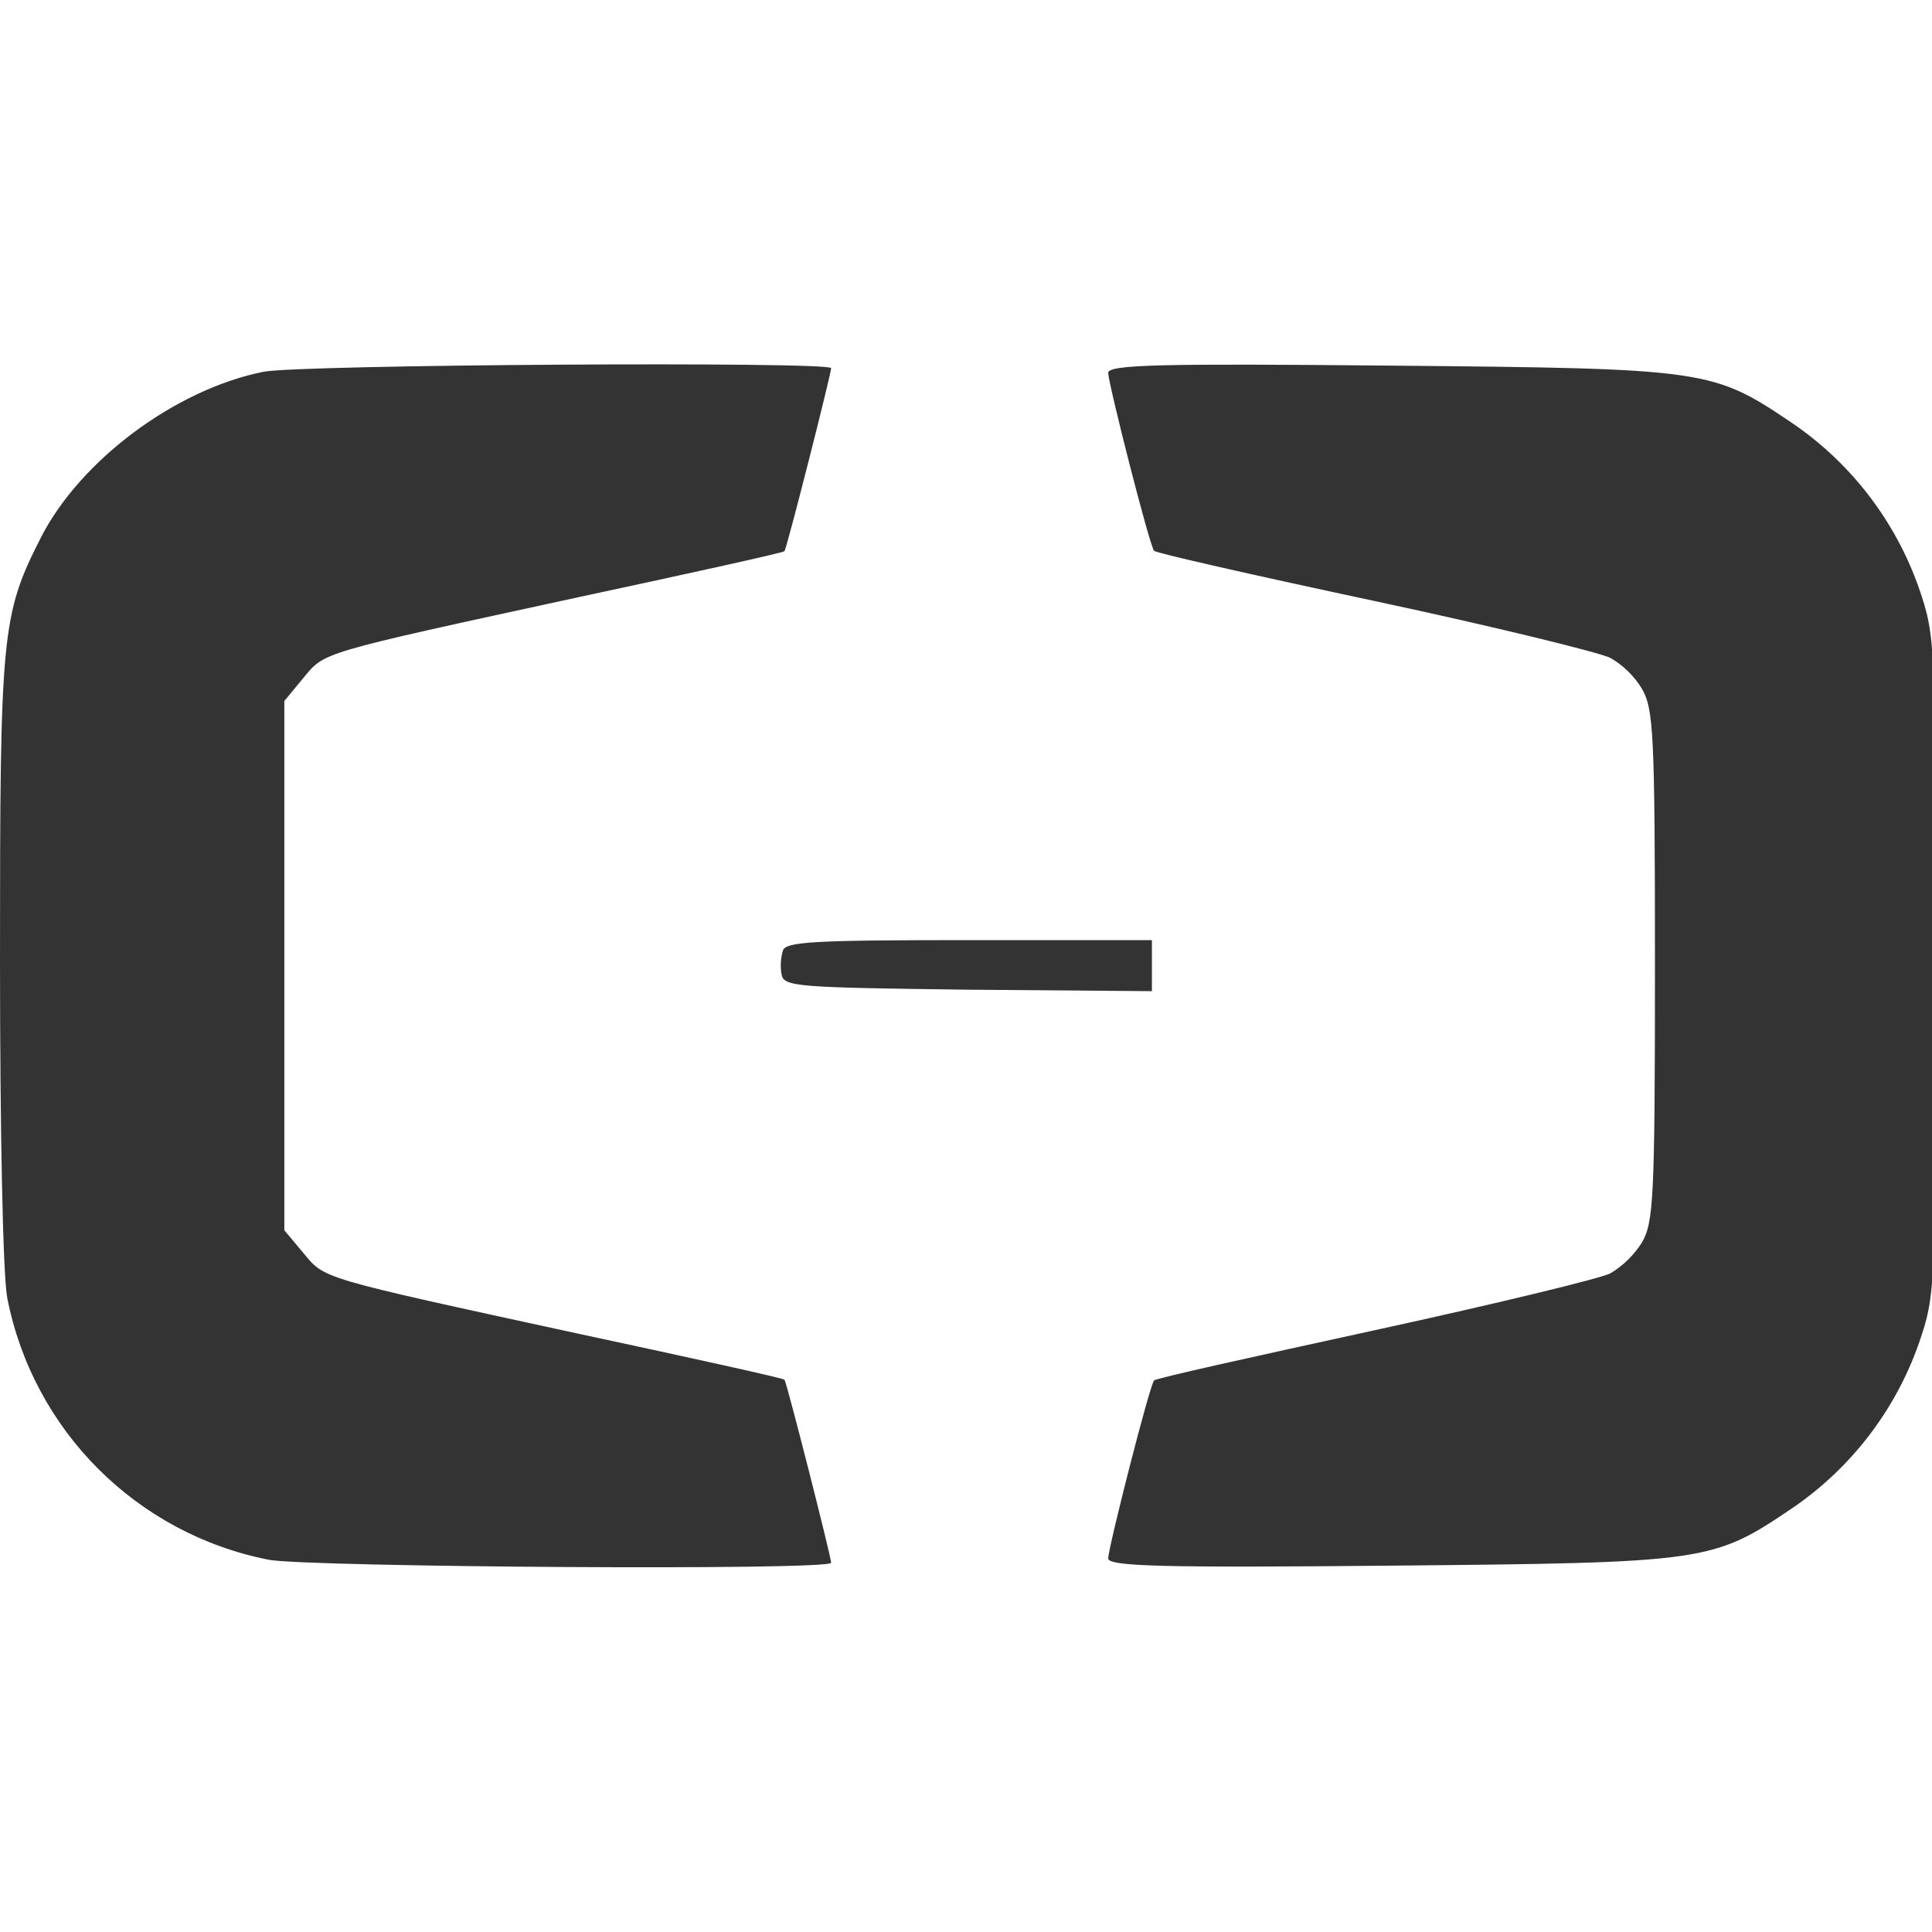
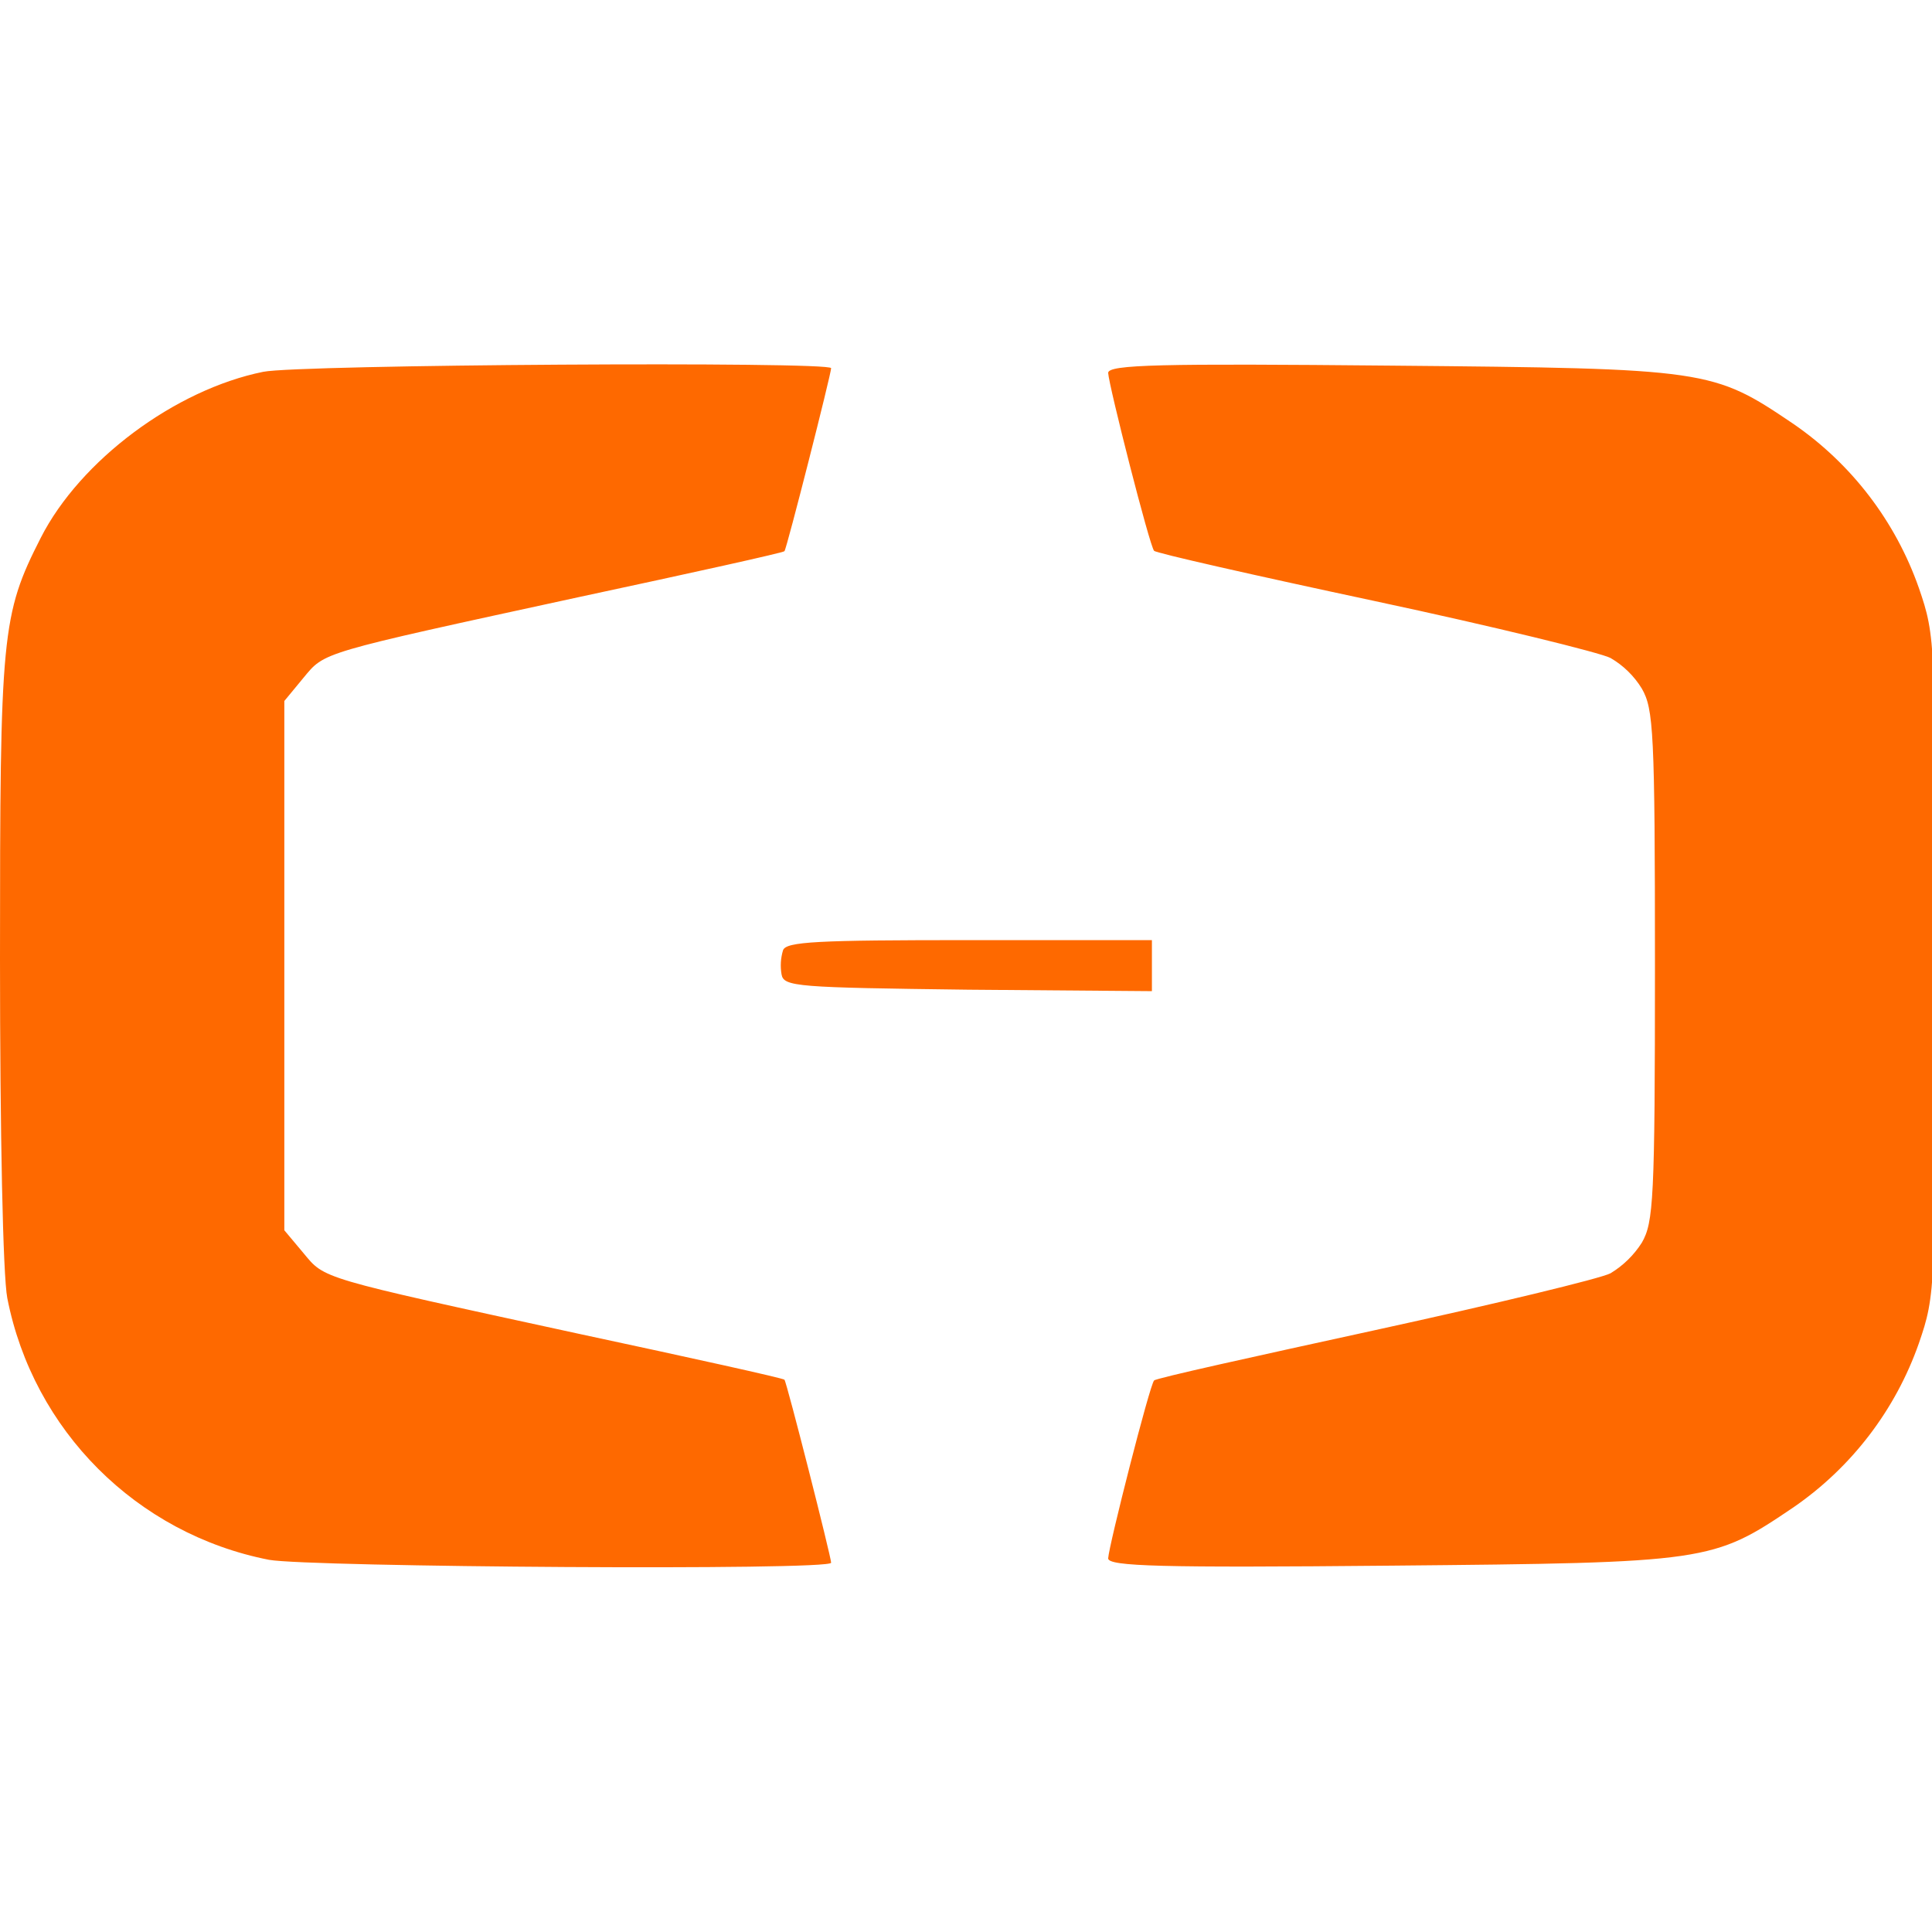
<svg xmlns="http://www.w3.org/2000/svg" viewBox="0 -50 265 265">
  <defs>
    <style>
-       .cls-1 {fill: #333333}
+       .cls-1 {fill: #fe6900}
    </style>
  </defs>
  <g id="Layer_2" data-name="Layer 2">
    <g id="Layer_1-2" data-name="Layer 1">
      <path class="cls-1" d="M36.1 1C24 3.45 11 13.15 5.6 23.75S0 36.95 0 81.55c0 23.8.4 43.4 1 46.5a45.48 45.48 0 0 0 35.9 35.9c5.5 1 77.1 1.5 77.1.4 0-.8-6.1-24.8-6.4-25.1-.1-.2-12.8-3-28.2-6.3-35.9-7.8-34.8-7.5-37.8-11.1l-2.6-3.1v-72.6L41.6 43c3-3.6 1.9-3.3 37.8-11.1 15.4-3.3 28.1-6.1 28.2-6.3.3-.3 6.4-24.3 6.4-25.1 0-.95-73.1-.5-77.9.5zM152 1.15c.1 1.8 5.7 23.8 6.3 24.4.2.3 13.9 3.4 30.3 6.9s31 7.1 32.3 7.8a12.22 12.22 0 0 1 4.3 4.2c1.6 2.8 1.8 5.8 1.8 38s-.2 35.2-1.8 38a13.15 13.15 0 0 1-4.3 4.2c-1.3.7-15.8 4.2-32.3 7.8s-30.1 6.6-30.3 6.9c-.6.6-6.2 22.6-6.3 24.4 0 1.1 7.2 1.3 38.8 1 43.6-.4 44.1-.5 55.2-8a45.65 45.65 0 0 0 17.2-22.5c2.3-6.7 2.3-7.3 2.3-51.8s0-45.1-2.3-51.8A45.65 45.65 0 0 0 246 8.15c-11.1-7.5-11.6-7.6-55.2-8-31.6-.3-38.8-.15-38.8 1zM338.1" />
      <path class="cls-1" d="M107.4 80.35a7.21 7.21 0 0 0-.2 3.3c.3 1.7 2.1 1.8 25.6 2.1l25.2.2v-7h-25c-20.9 0-25.2.2-25.6 1.4z" />
    </g>
  </g>
</svg>
